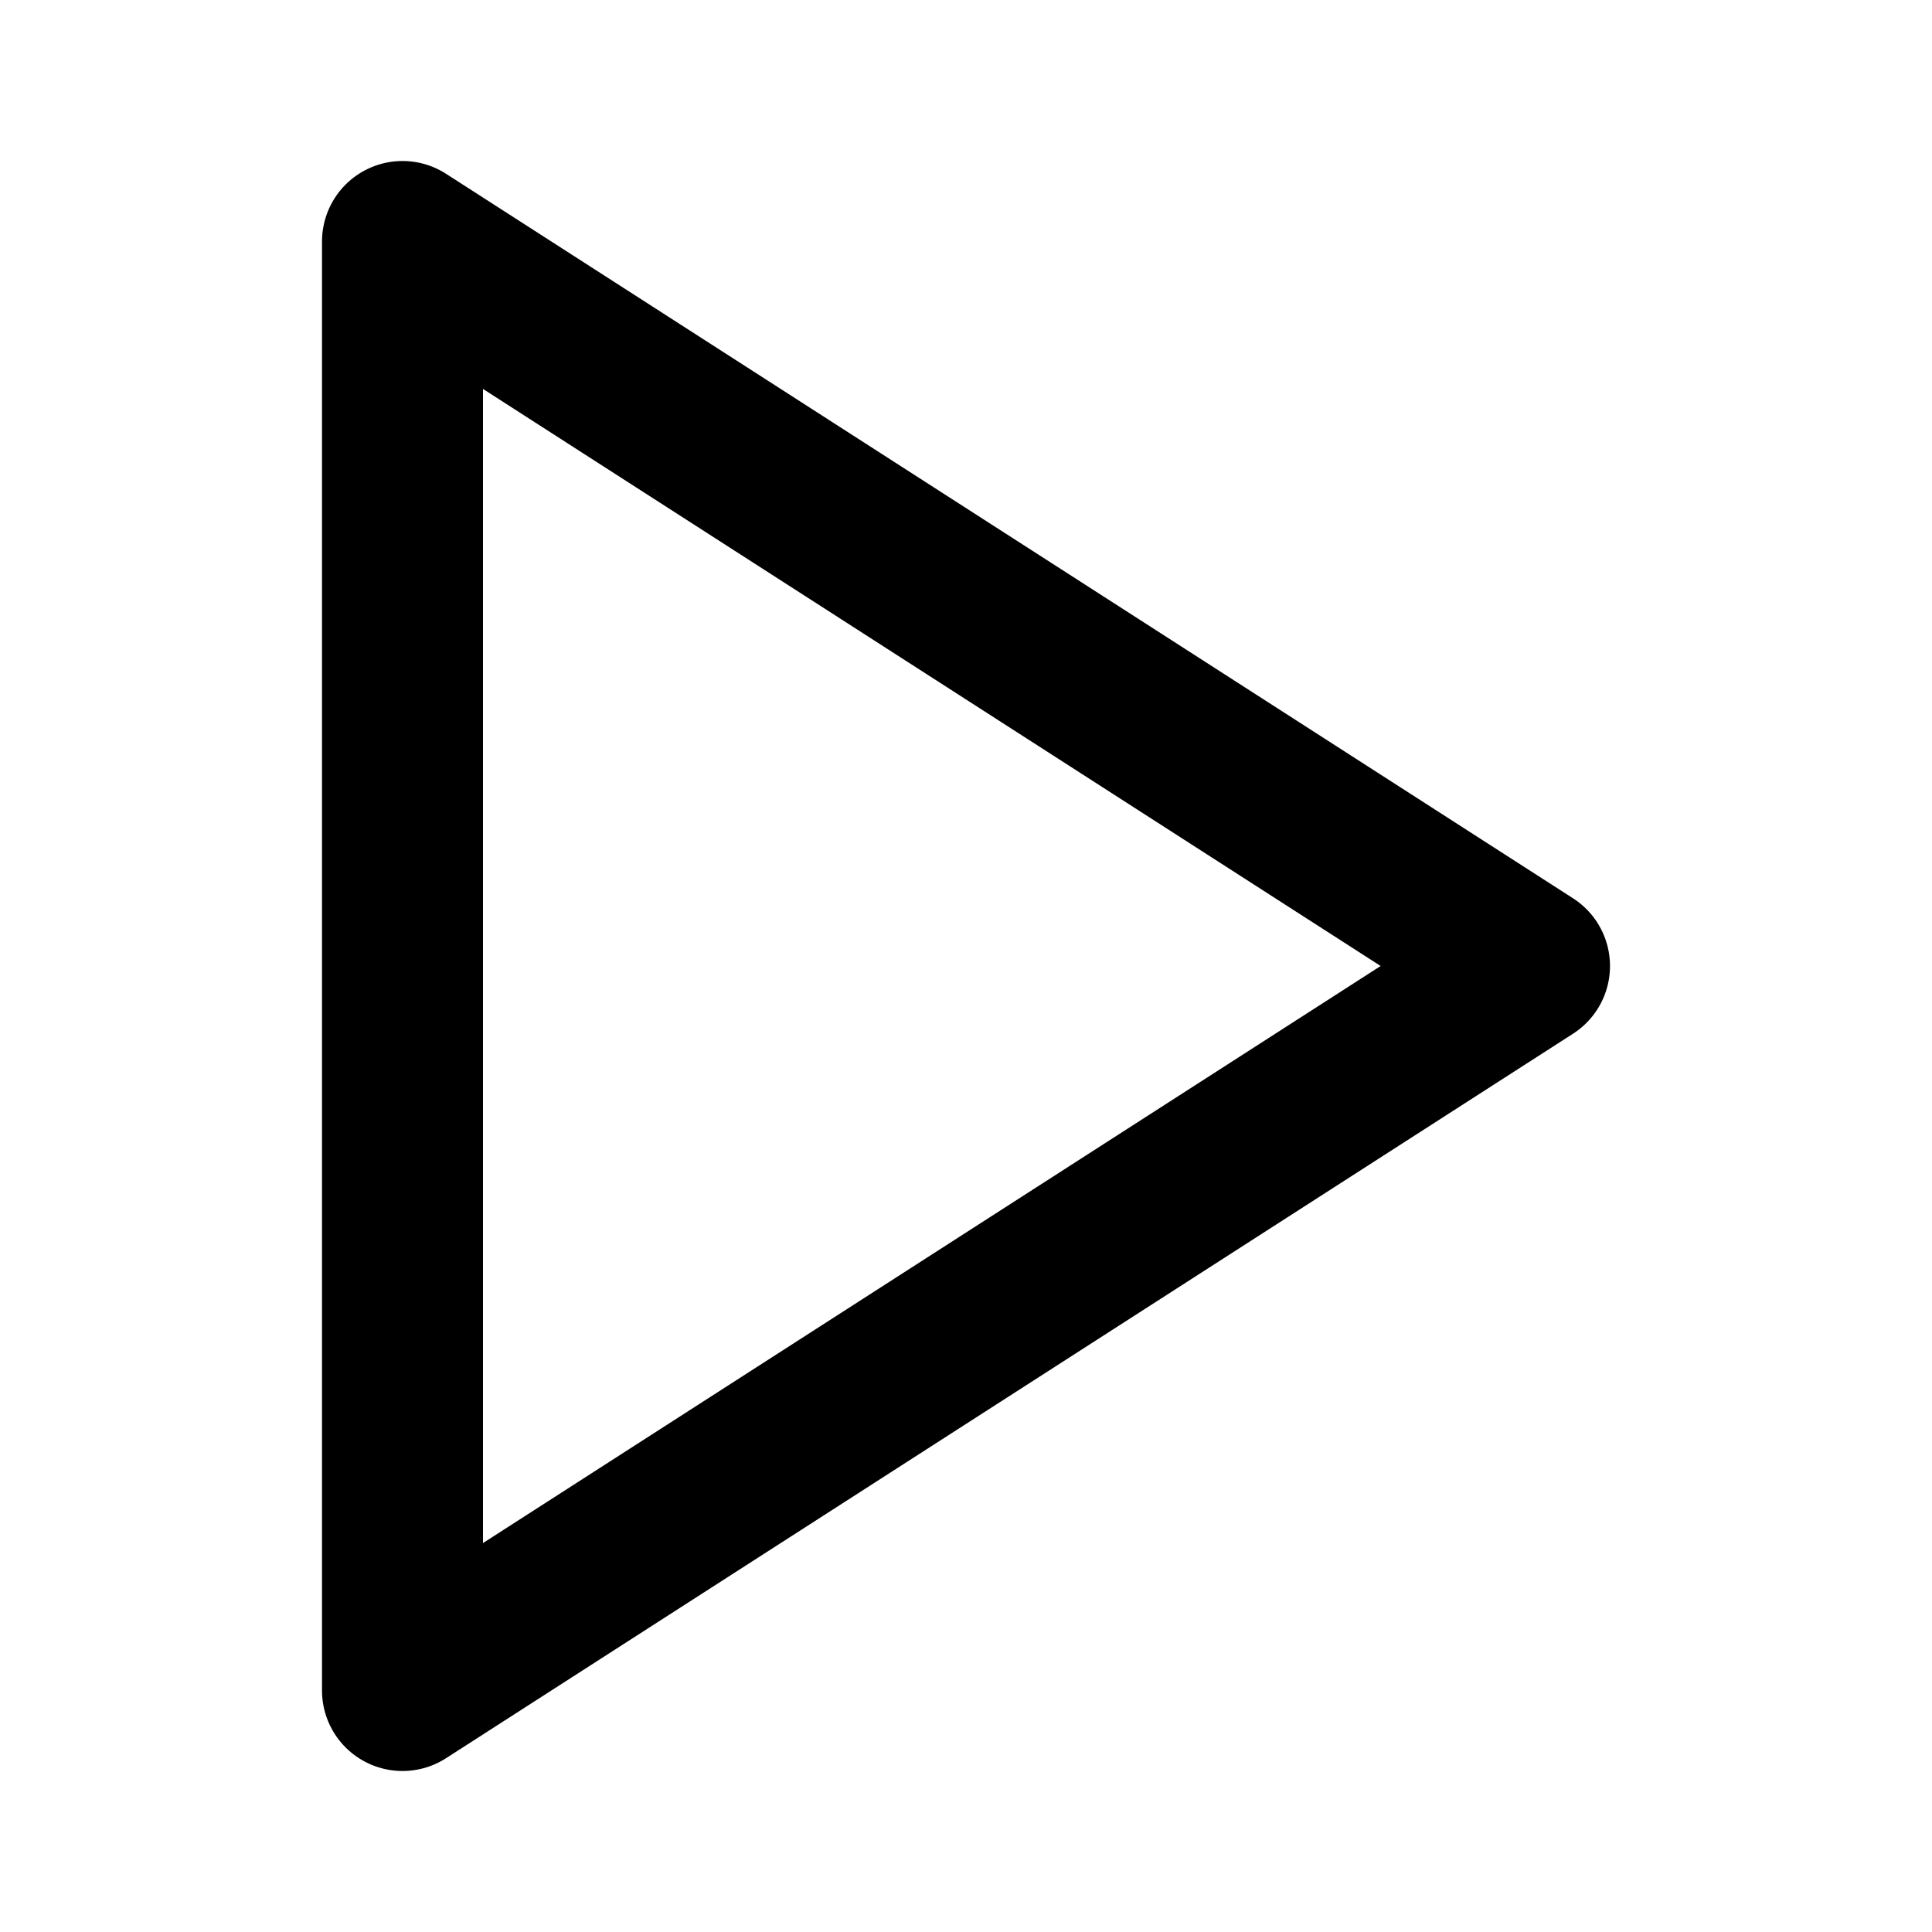
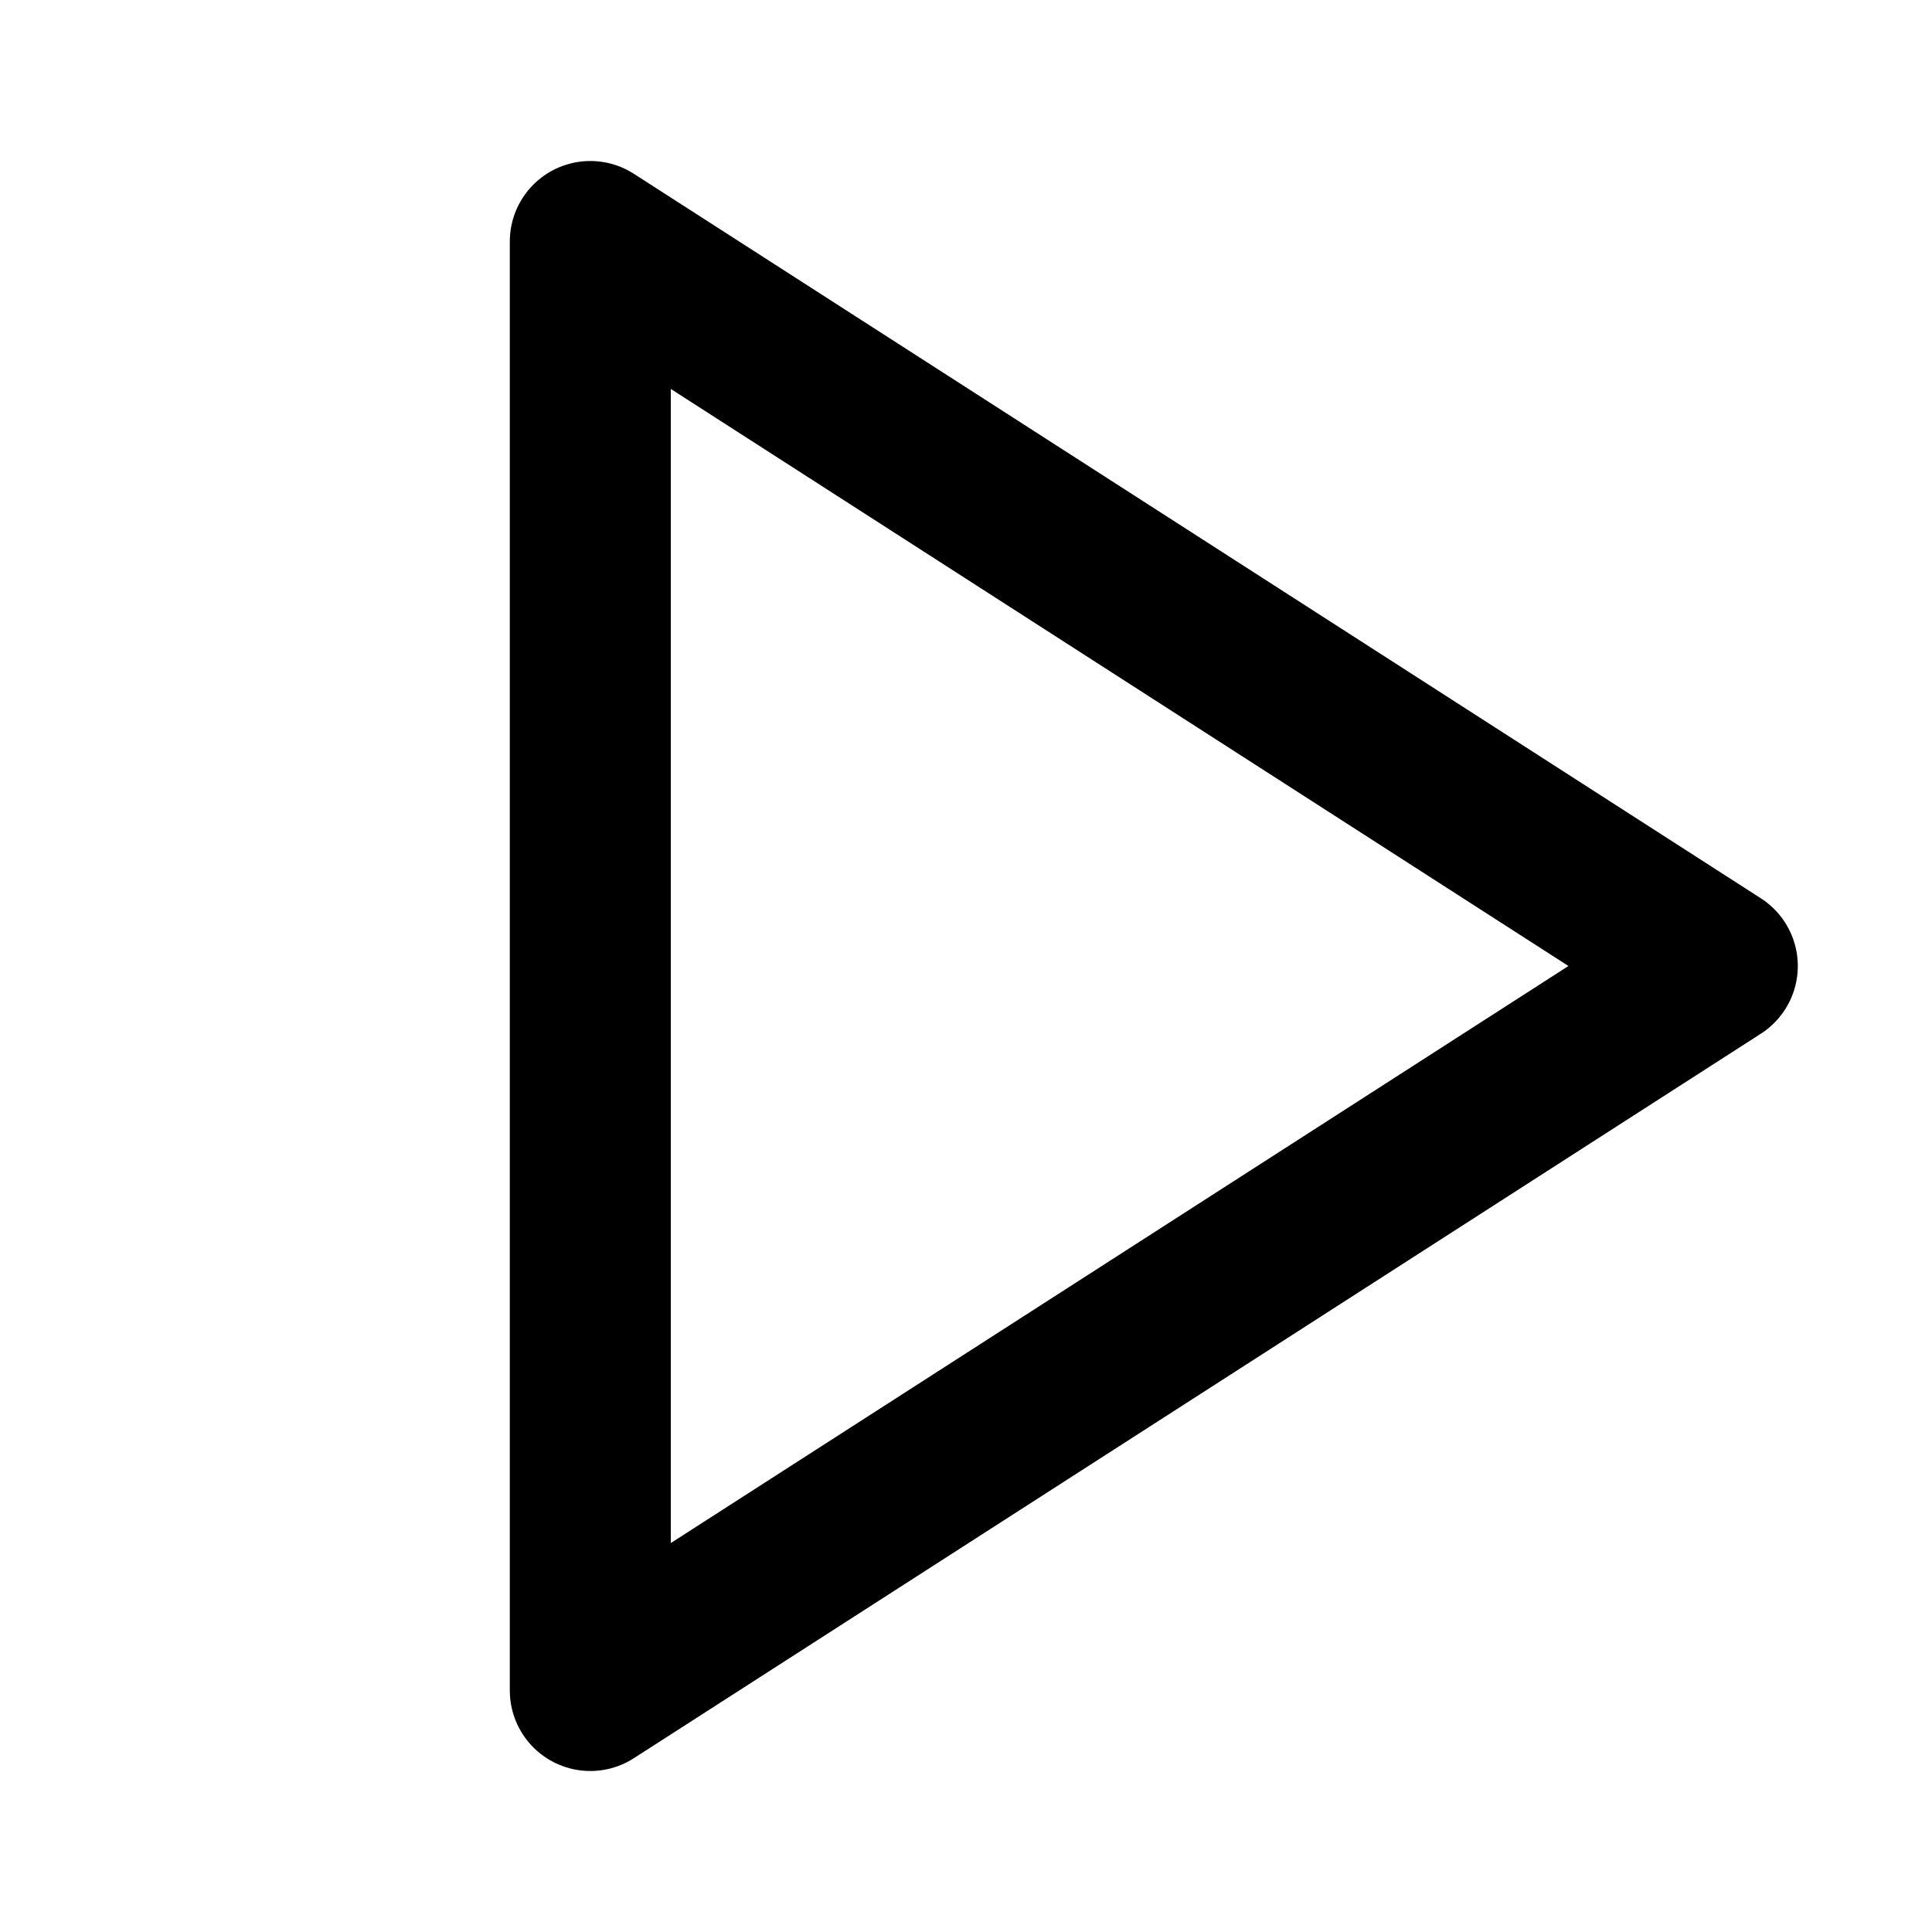
<svg xmlns="http://www.w3.org/2000/svg" width="24" height="24" viewBox="0 0 24 24" fill="none" stroke="currentColor" stroke-width="2" stroke-linecap="round" stroke-linejoin="round">
-   <polygon points="5 3 19 12 5 21 5 3" />
+   <polygon points="7.333 3 21.333 12 7.333 21 7.333 3" />
</svg>
